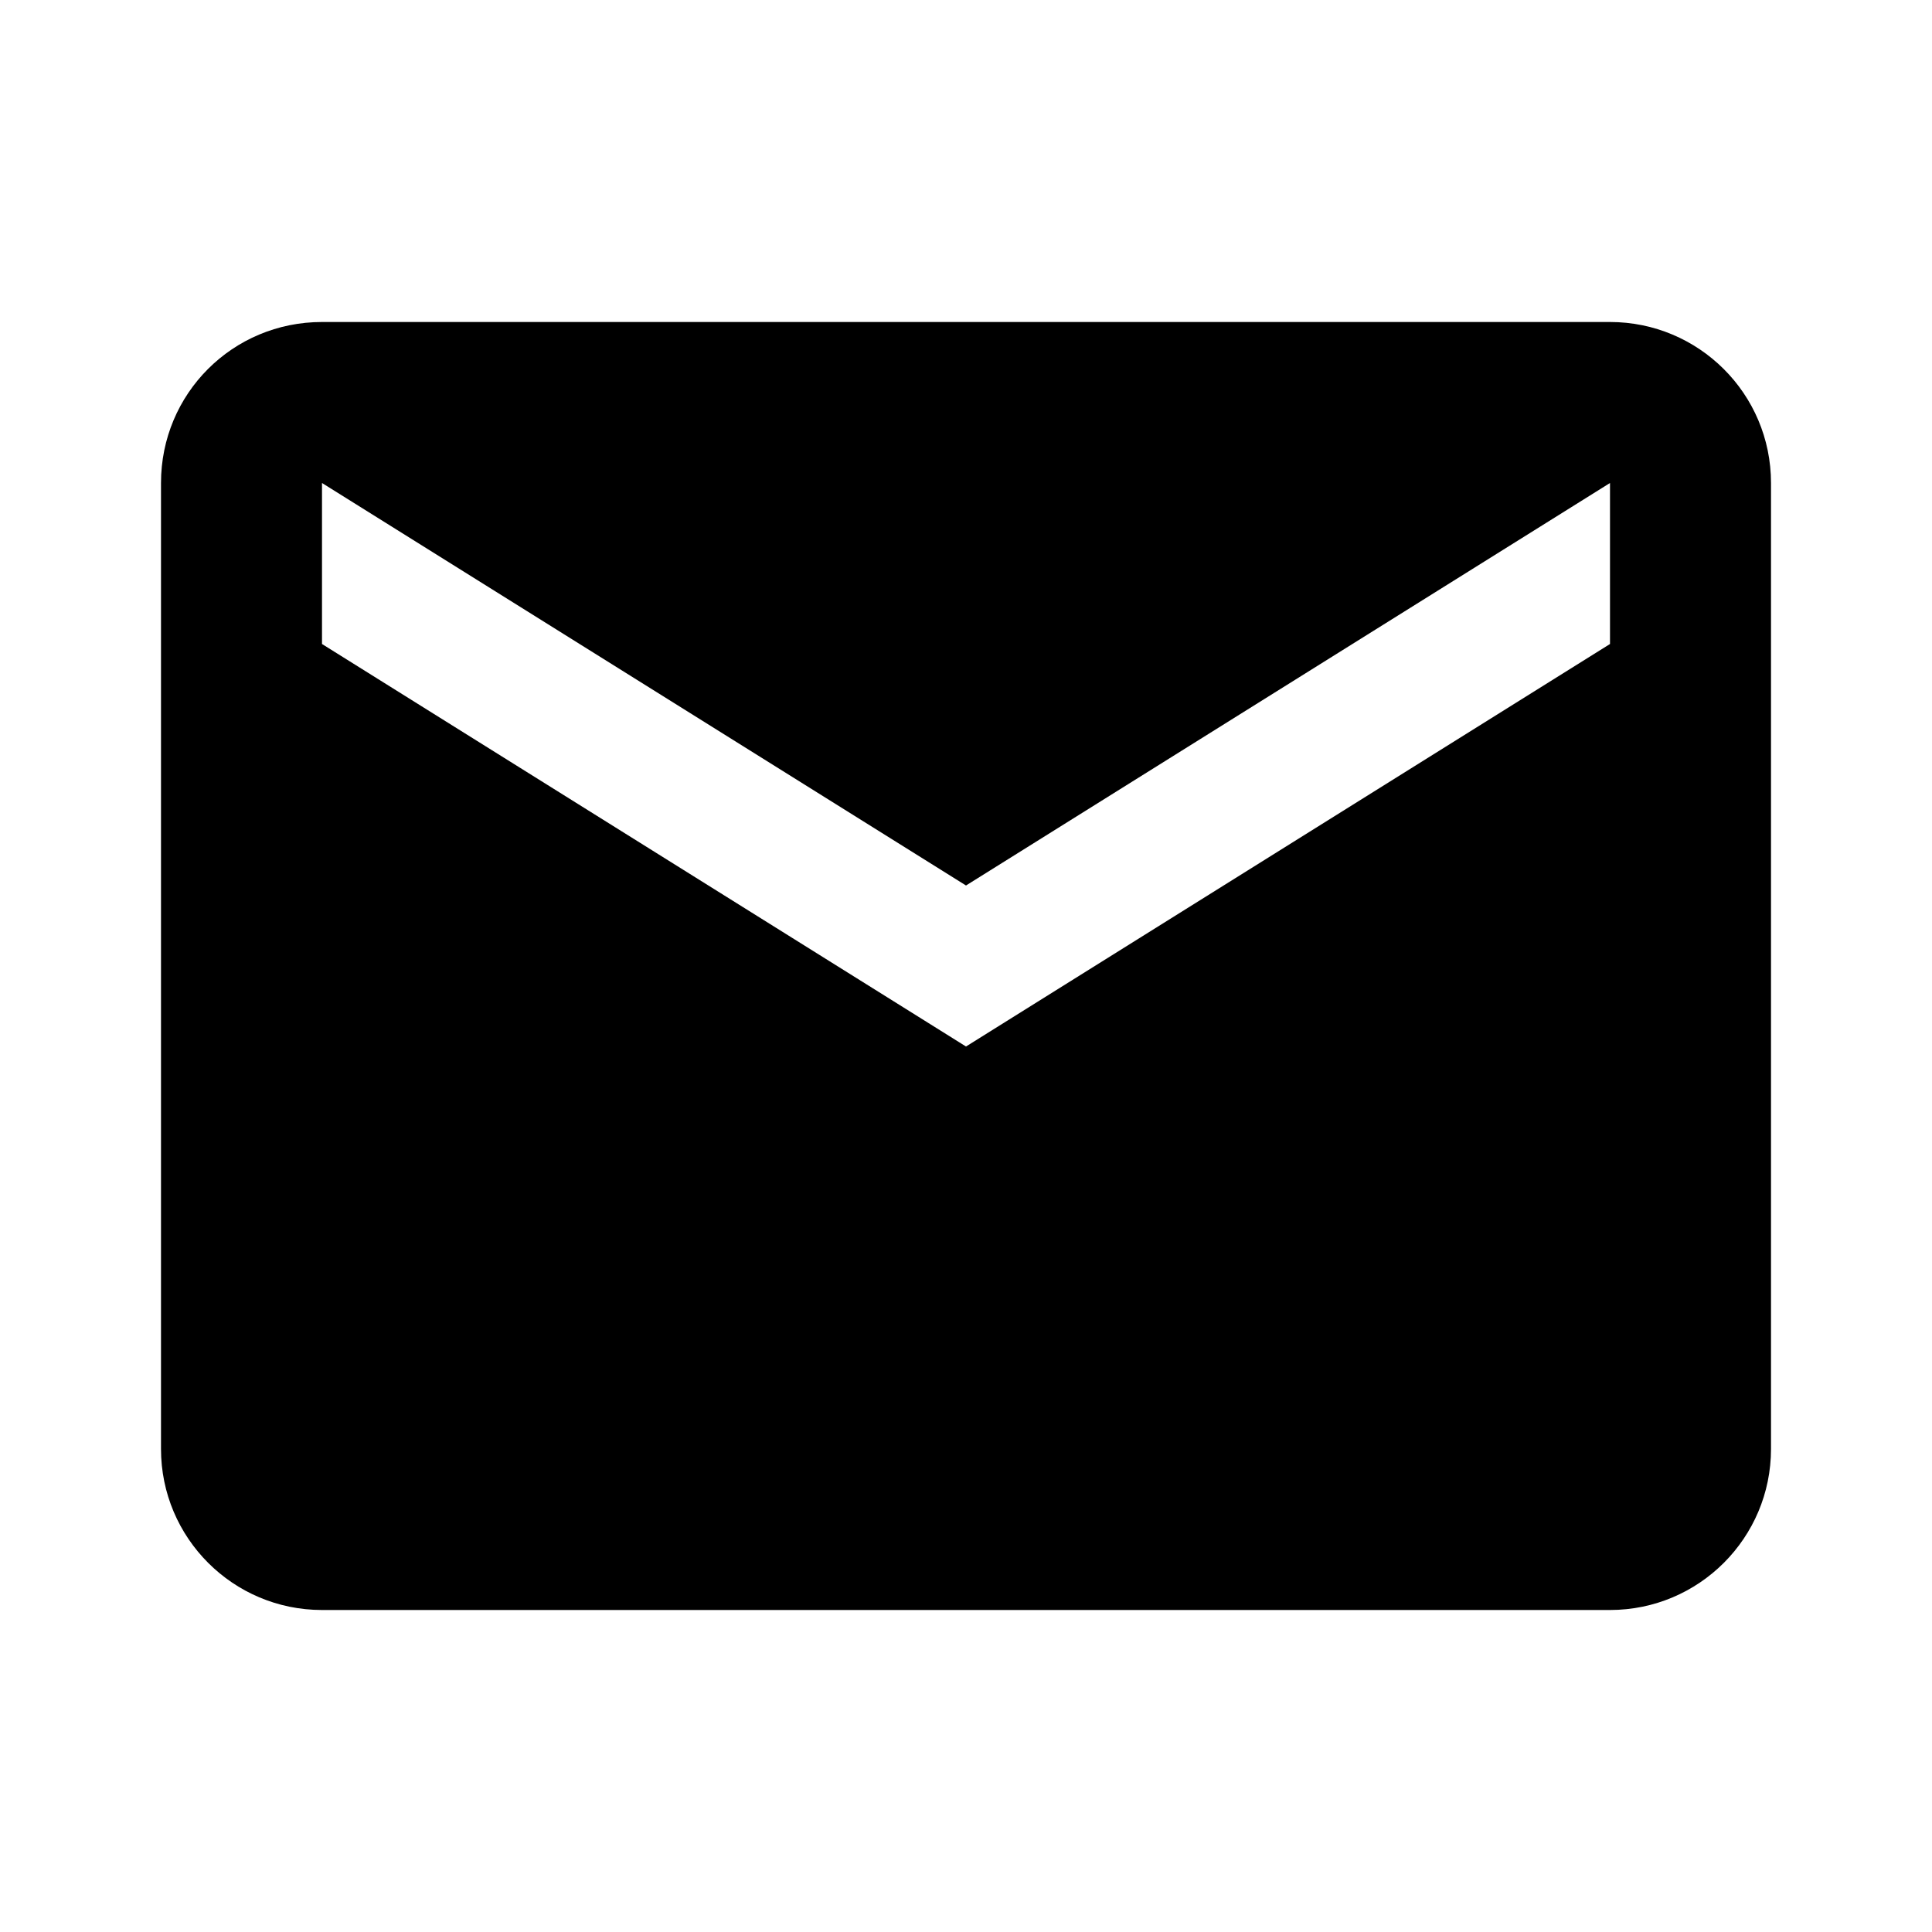
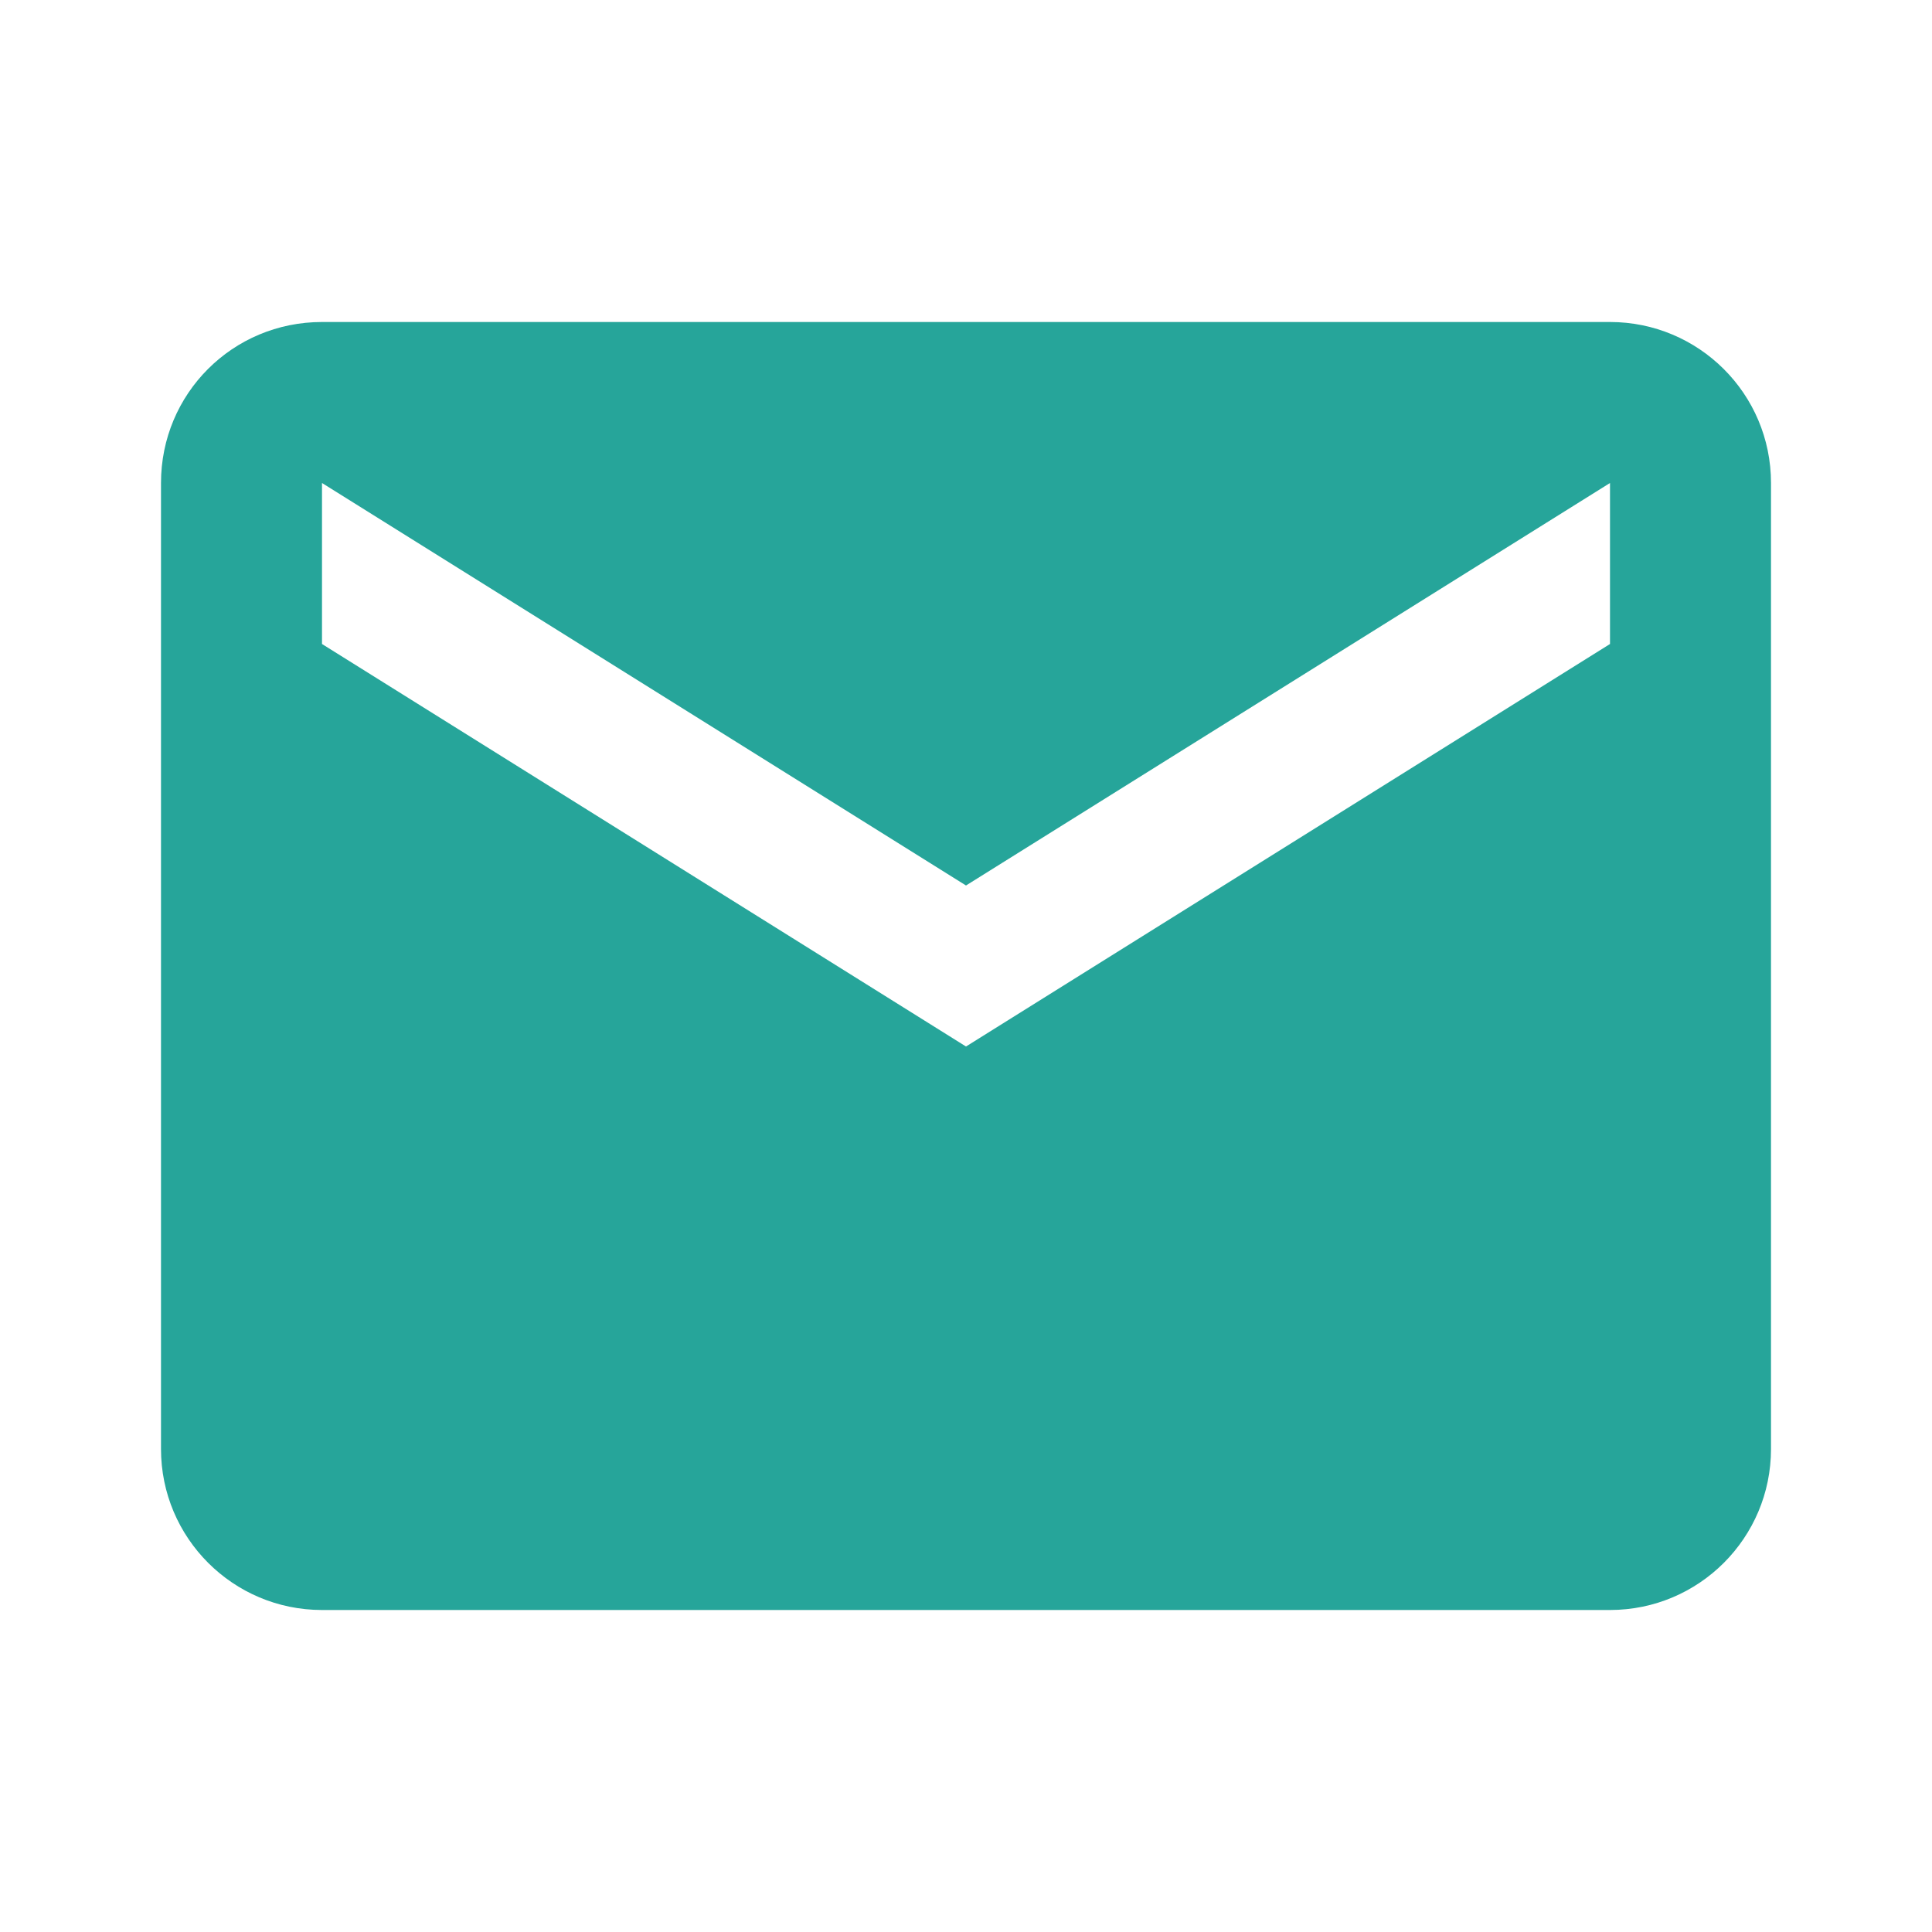
<svg xmlns="http://www.w3.org/2000/svg" version="1.1" width="24" height="24" viewBox="0 0 24 24">
-   <path fill="#000000" d="M20,8L12,13L4,8V6L12,11L20,6M20,4H4C2.89,4 2,4.89 2,6V18A2,2 0 0,0 4,20H20A2,2 0 0,0 22,18V6C22,4.89 21.1,4 20,4Z" />
+   <path fill="#26a59a" d="M20,8L12,13L4,8V6L12,11L20,6M20,4H4C2.89,4 2,4.89 2,6V18A2,2 0 0,0 4,20H20A2,2 0 0,0 22,18V6C22,4.89 21.1,4 20,4Z" />
</svg>
